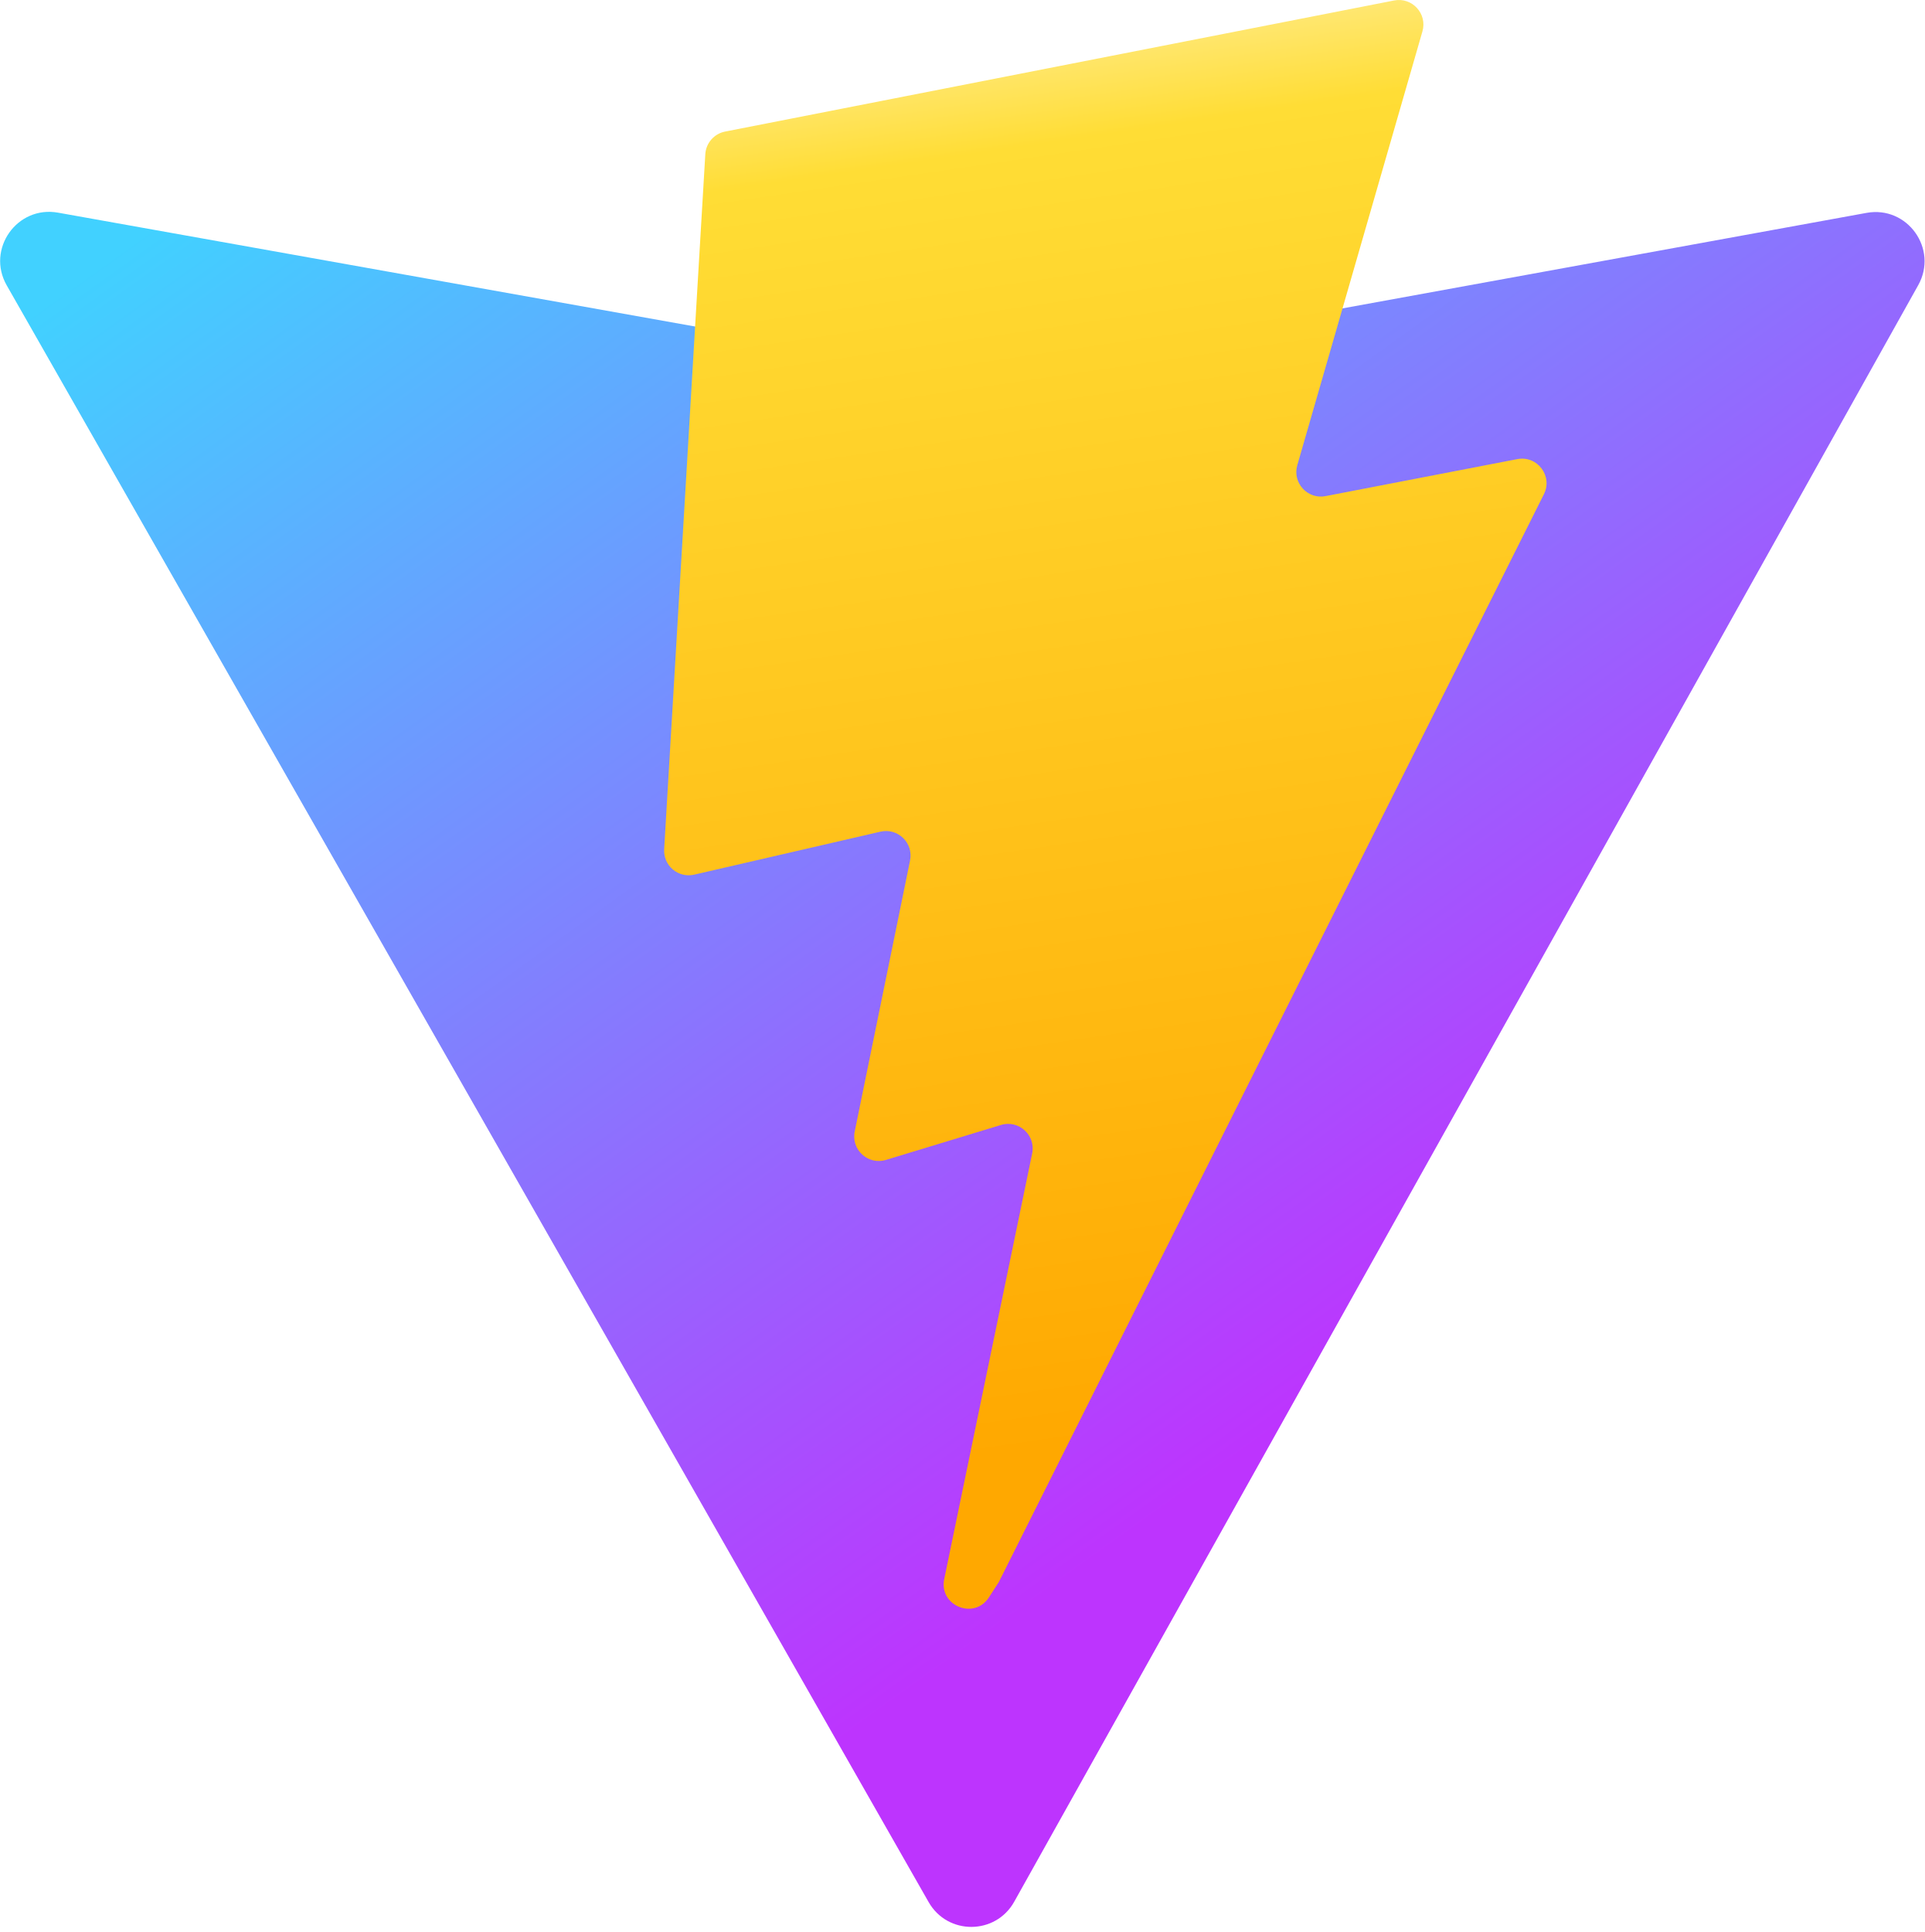
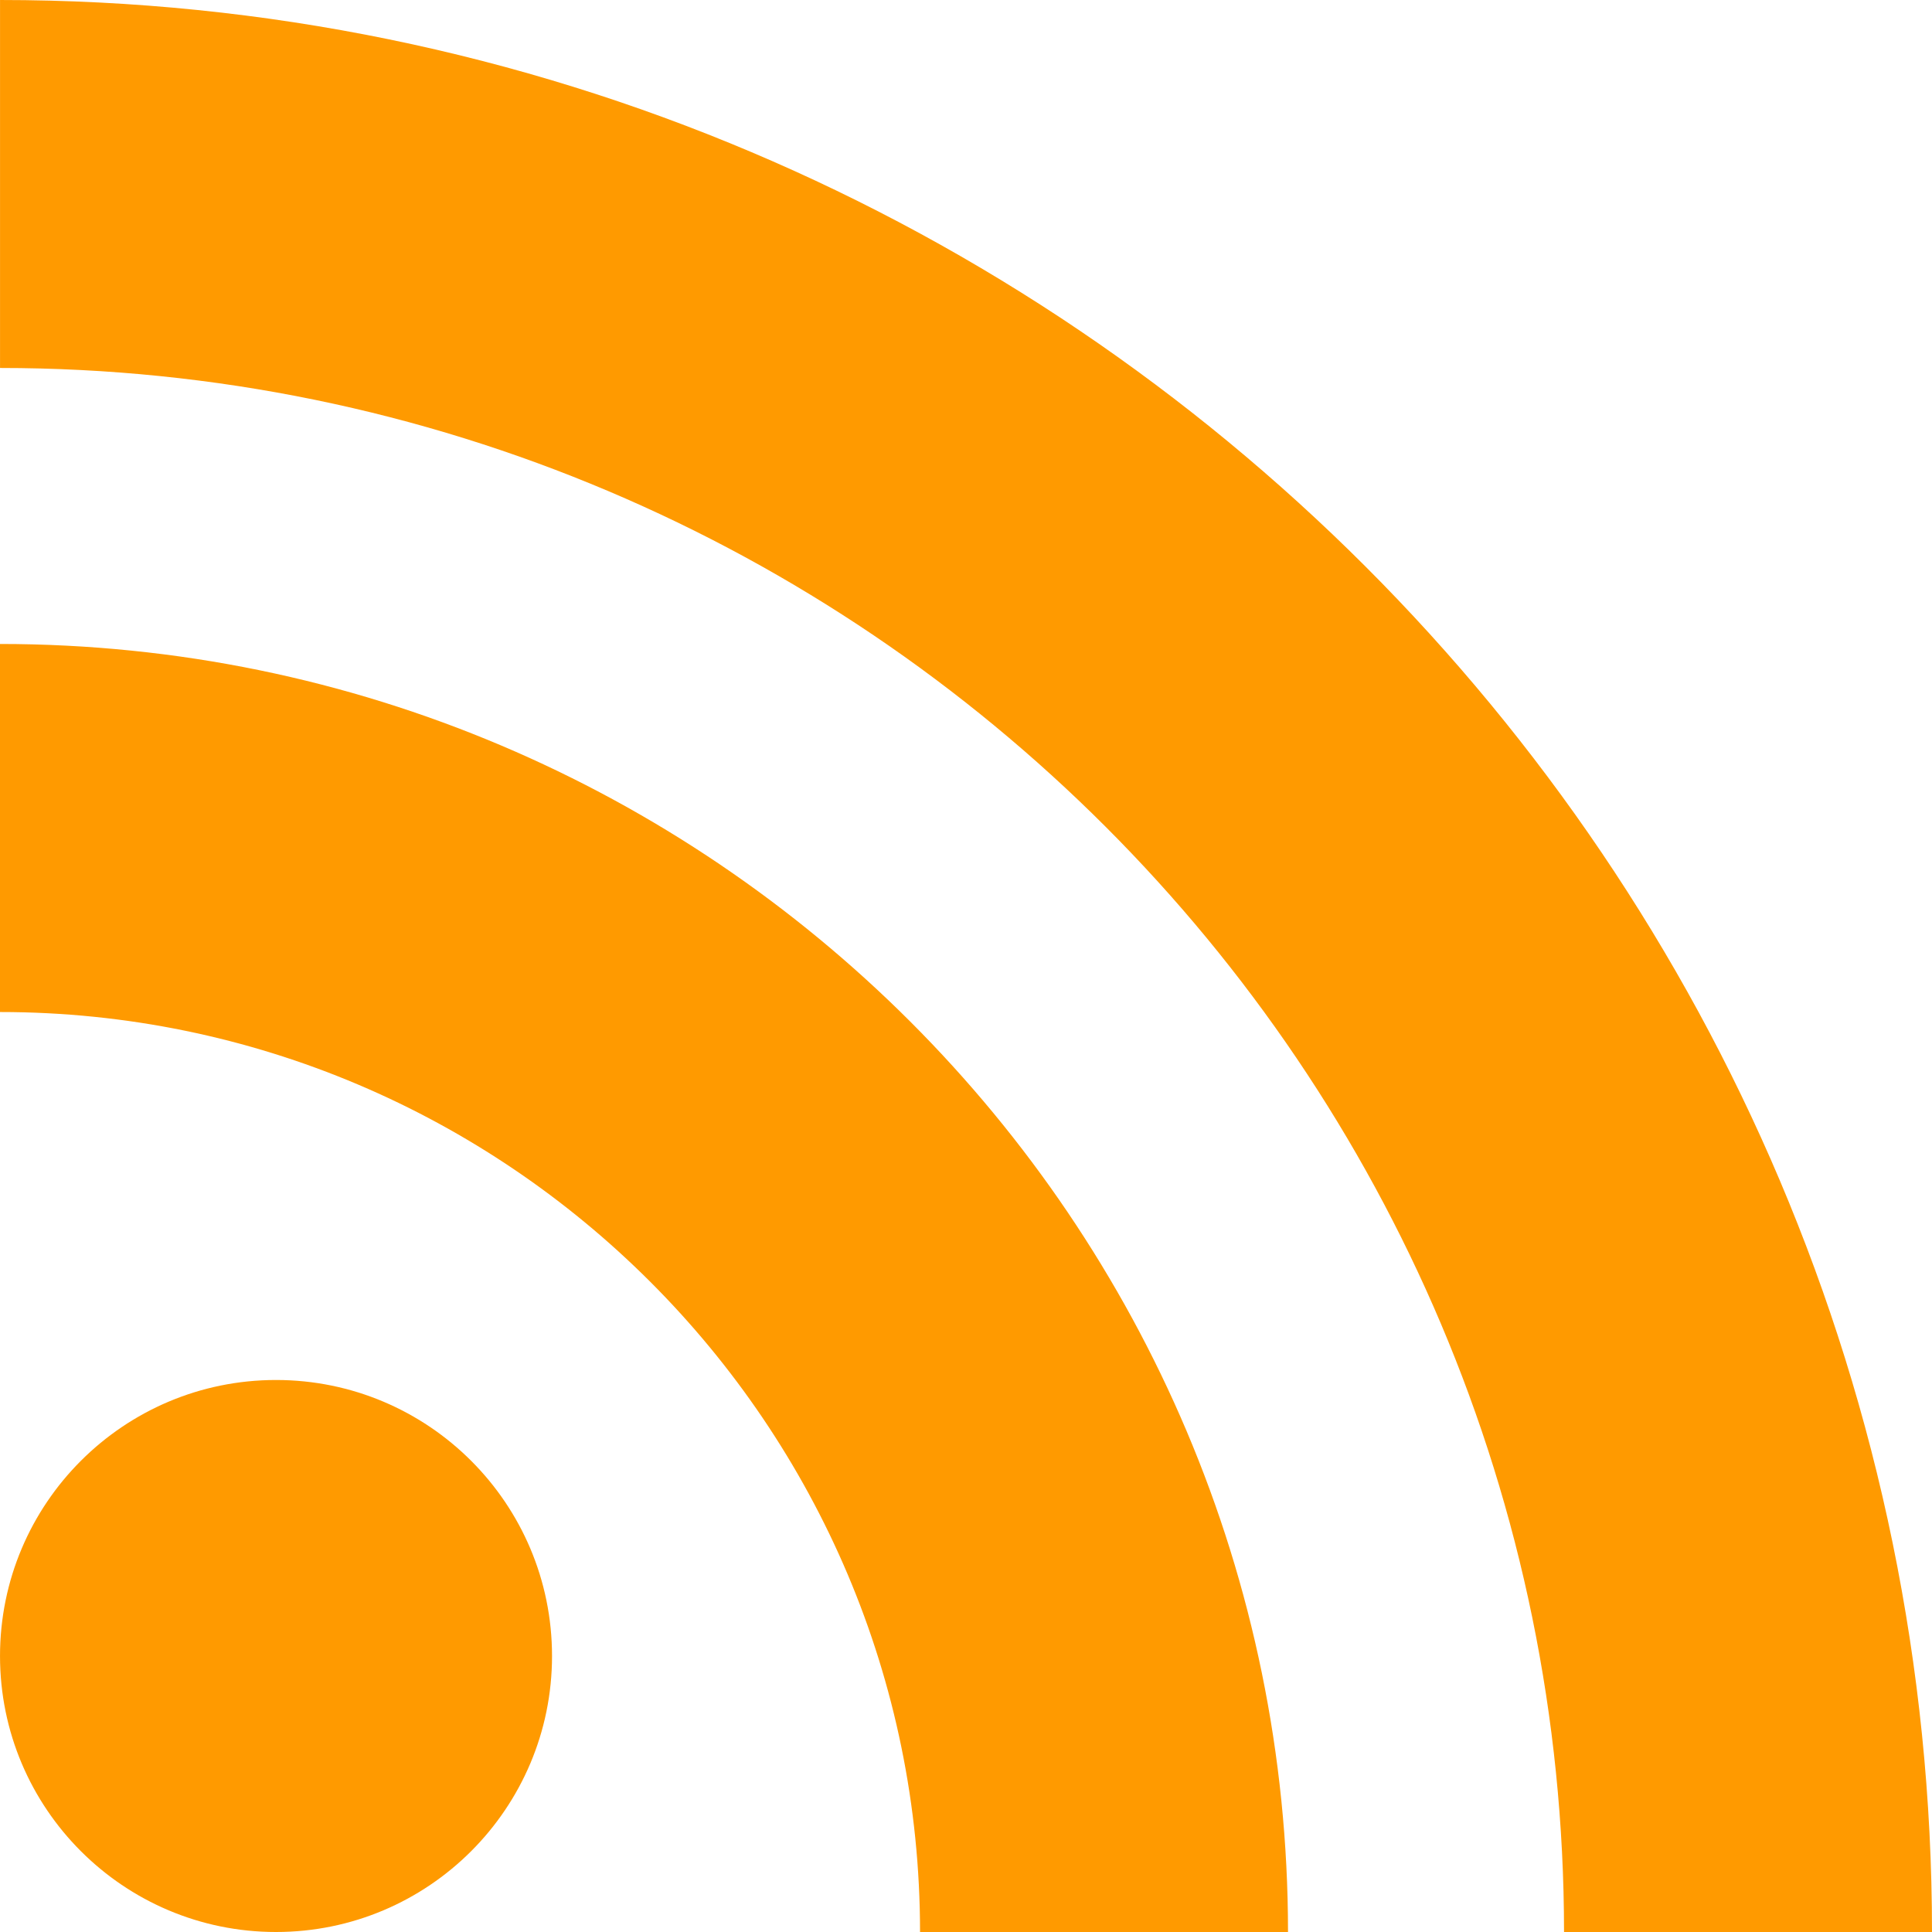
- <svg xmlns="http://www.w3.org/2000/svg" aria-hidden="true" role="img" class="iconify iconify--logos" width="31.88" height="32" preserveAspectRatio="xMidYMid meet" viewBox="0 0 256 257">
-   <defs>
-     <linearGradient id="IconifyId1813088fe1fbc01fb466" x1="-.828%" x2="57.636%" y1="7.652%" y2="78.411%">
-       <stop offset="0%" stop-color="#41D1FF" />
-       <stop offset="100%" stop-color="#BD34FE" />
-     </linearGradient>
-     <linearGradient id="IconifyId1813088fe1fbc01fb467" x1="43.376%" x2="50.316%" y1="2.242%" y2="89.03%">
-       <stop offset="0%" stop-color="#FFEA83" />
-       <stop offset="8.333%" stop-color="#FFDD35" />
-       <stop offset="100%" stop-color="#FFA800" />
-     </linearGradient>
-   </defs>
-   <path fill="url(#IconifyId1813088fe1fbc01fb466)" d="M255.153 37.938L134.897 252.976c-2.483 4.44-8.862 4.466-11.382.048L.875 37.958c-2.746-4.814 1.371-10.646 6.827-9.67l120.385 21.517a6.537 6.537 0 0 0 2.322-.004l117.867-21.483c5.438-.991 9.574 4.796 6.877 9.62Z" />
-   <path fill="url(#IconifyId1813088fe1fbc01fb467)" d="M185.432.063L96.44 17.501a3.268 3.268 0 0 0-2.634 3.014l-5.474 92.456a3.268 3.268 0 0 0 3.997 3.378l24.777-5.718c2.318-.535 4.413 1.507 3.936 3.838l-7.361 36.047c-.495 2.426 1.782 4.5 4.151 3.78l15.304-4.649c2.372-.72 4.652 1.36 4.15 3.788l-11.698 56.621c-.732 3.542 3.979 5.473 5.943 2.437l1.313-2.028l72.516-144.72c1.215-2.423-.88-5.186-3.54-4.672l-25.505 4.922c-2.396.462-4.435-1.77-3.759-4.114l16.646-57.705c.677-2.35-1.37-4.583-3.769-4.113Z" />
+ <svg xmlns="http://www.w3.org/2000/svg" enable-background="new 0 0 128 128" id="Social_Icons" version="1.1" viewBox="0 0 128 128" xml:space="preserve">
+   <g id="_x35__stroke">
+     <g id="RSS_1_">
+       <rect clip-rule="evenodd" fill="none" fill-rule="evenodd" height="128" width="128" />
+       <path clip-rule="evenodd" d="M85.334,128H60.955    c0-33.609-27.346-60.951-60.955-60.951V42.665C47.053,42.665,85.334,80.946,85.334,128z M128,128h-24.379    c0-57.138-46.482-103.621-103.619-103.621V0C70.579,0,128,57.422,128,128z M0.001,109.714c0-10.098,8.187-18.286,18.286-18.286    s18.286,8.187,18.286,18.286S28.385,128,18.287,128S0.001,119.813,0.001,109.714z" fill="#FF9A00" fill-rule="evenodd" id="RSS" />
+     </g>
+   </g>
</svg>
